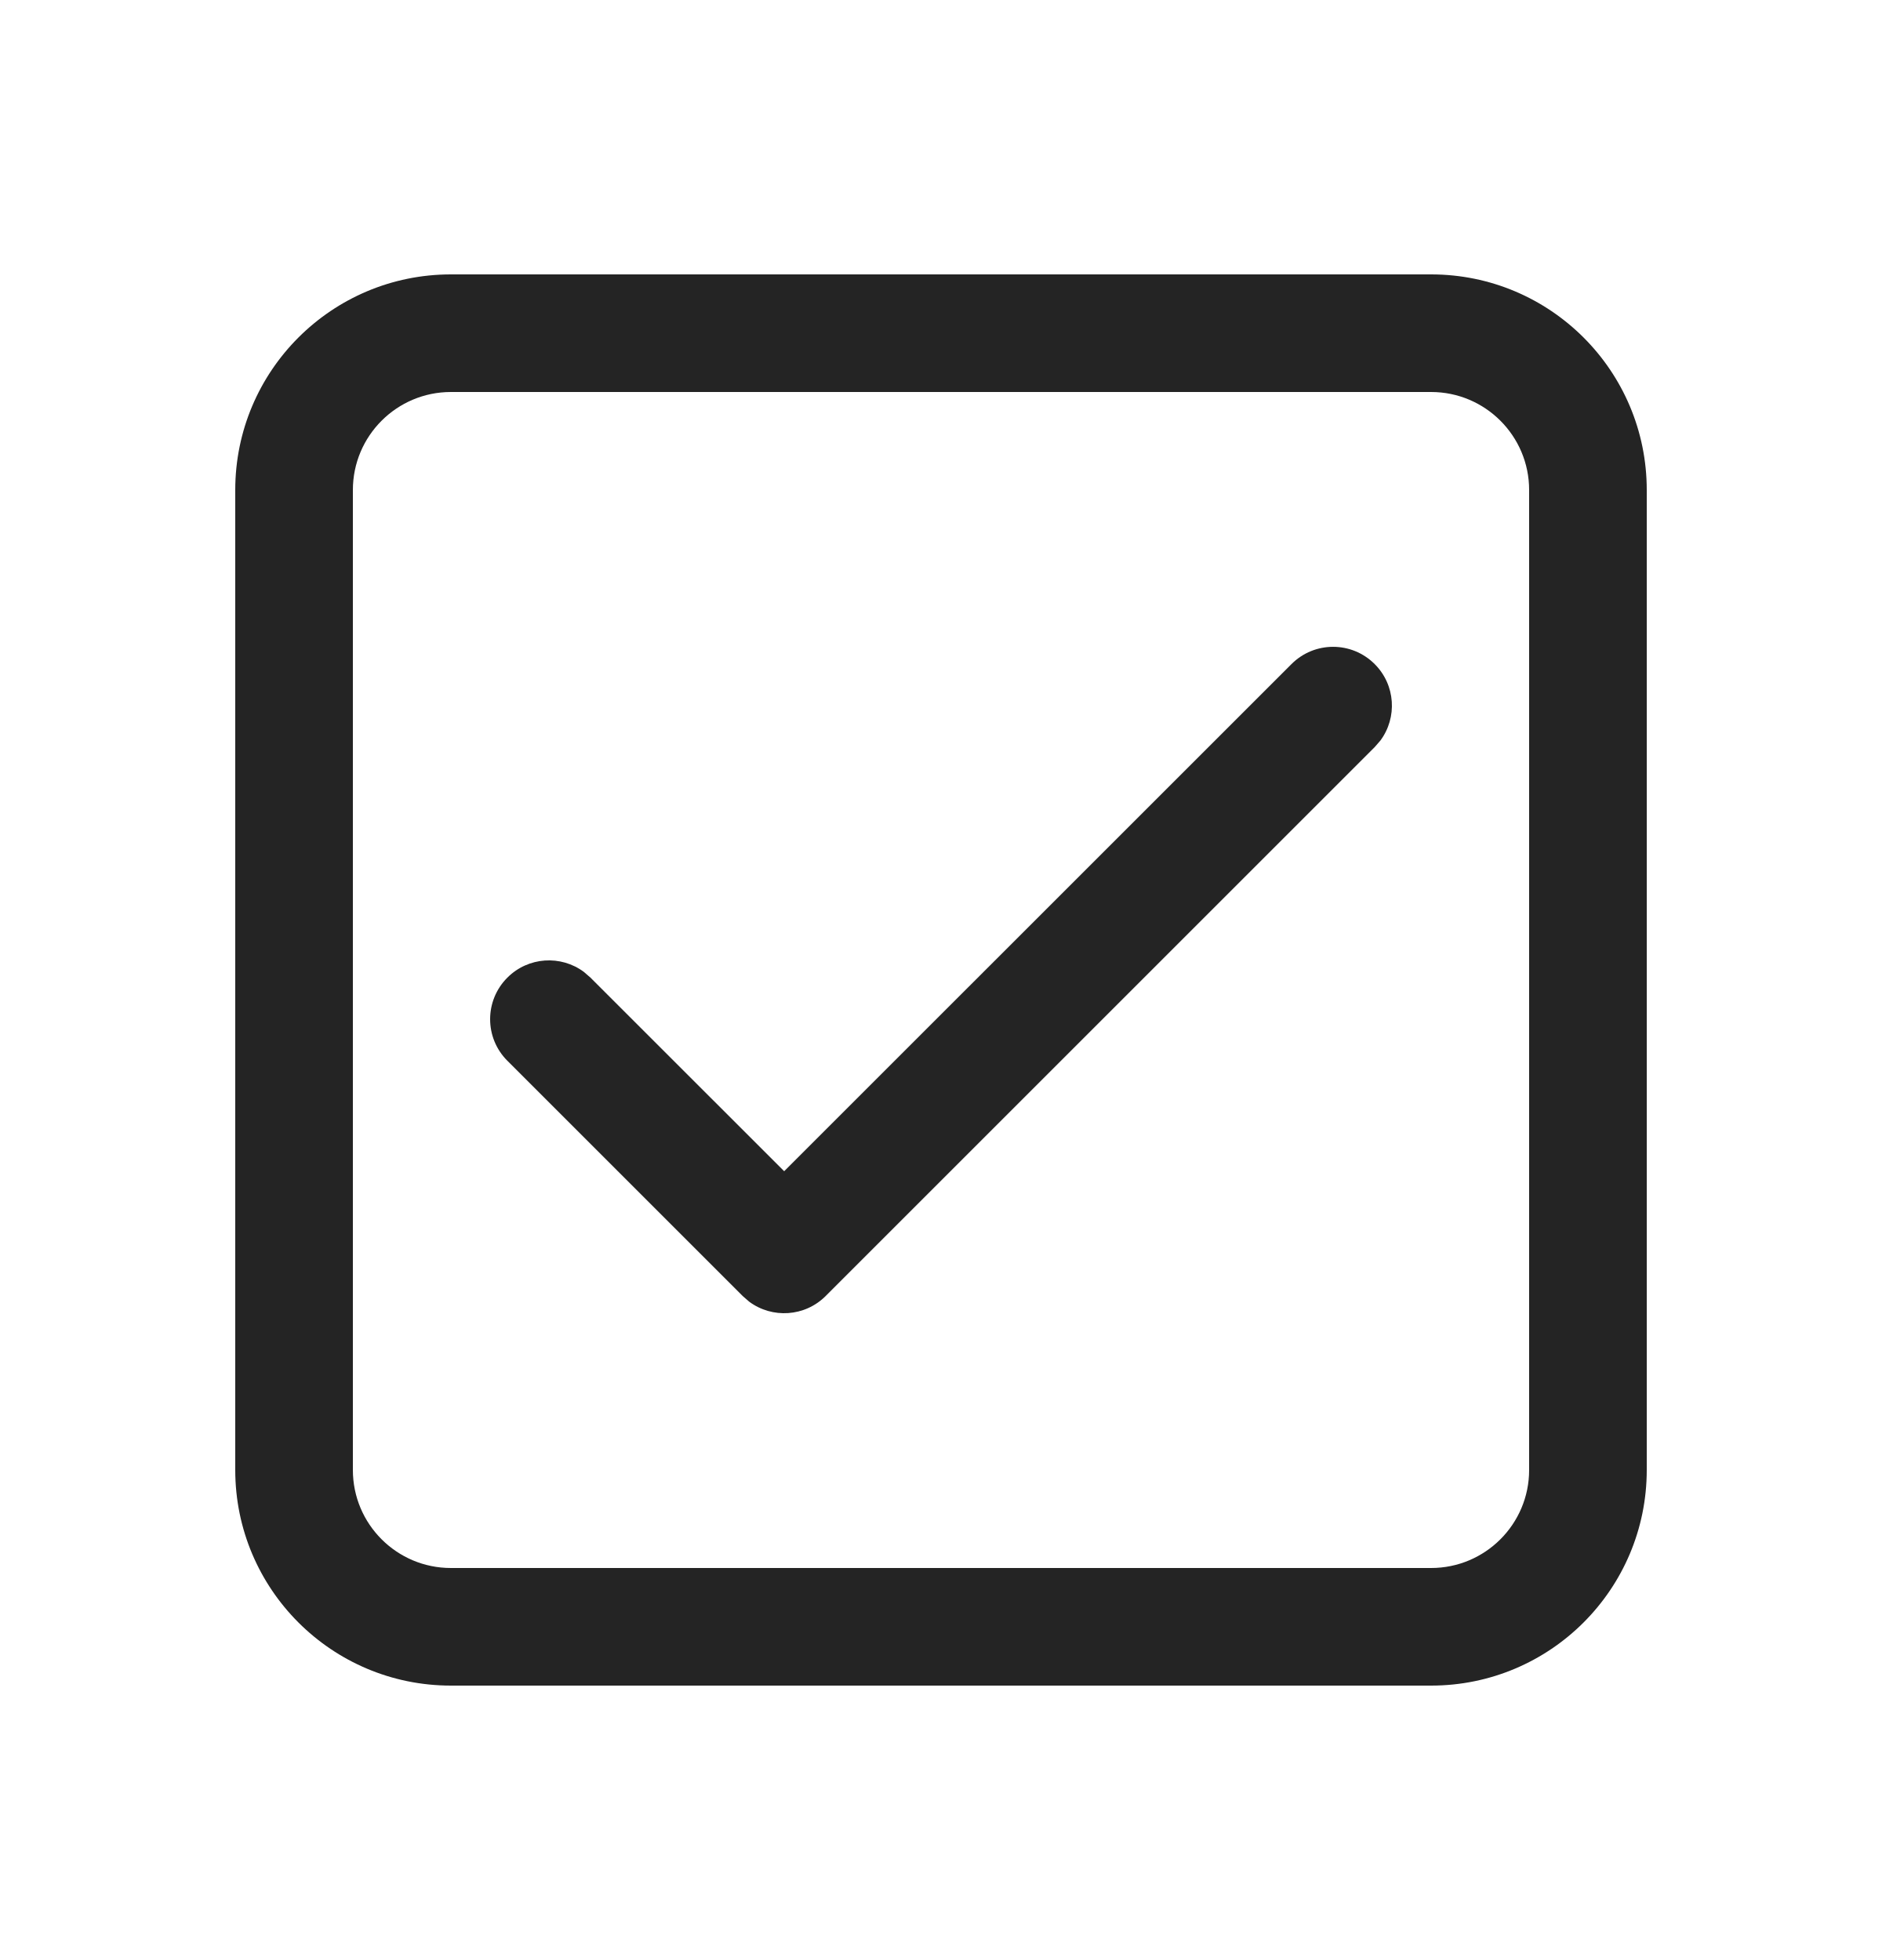
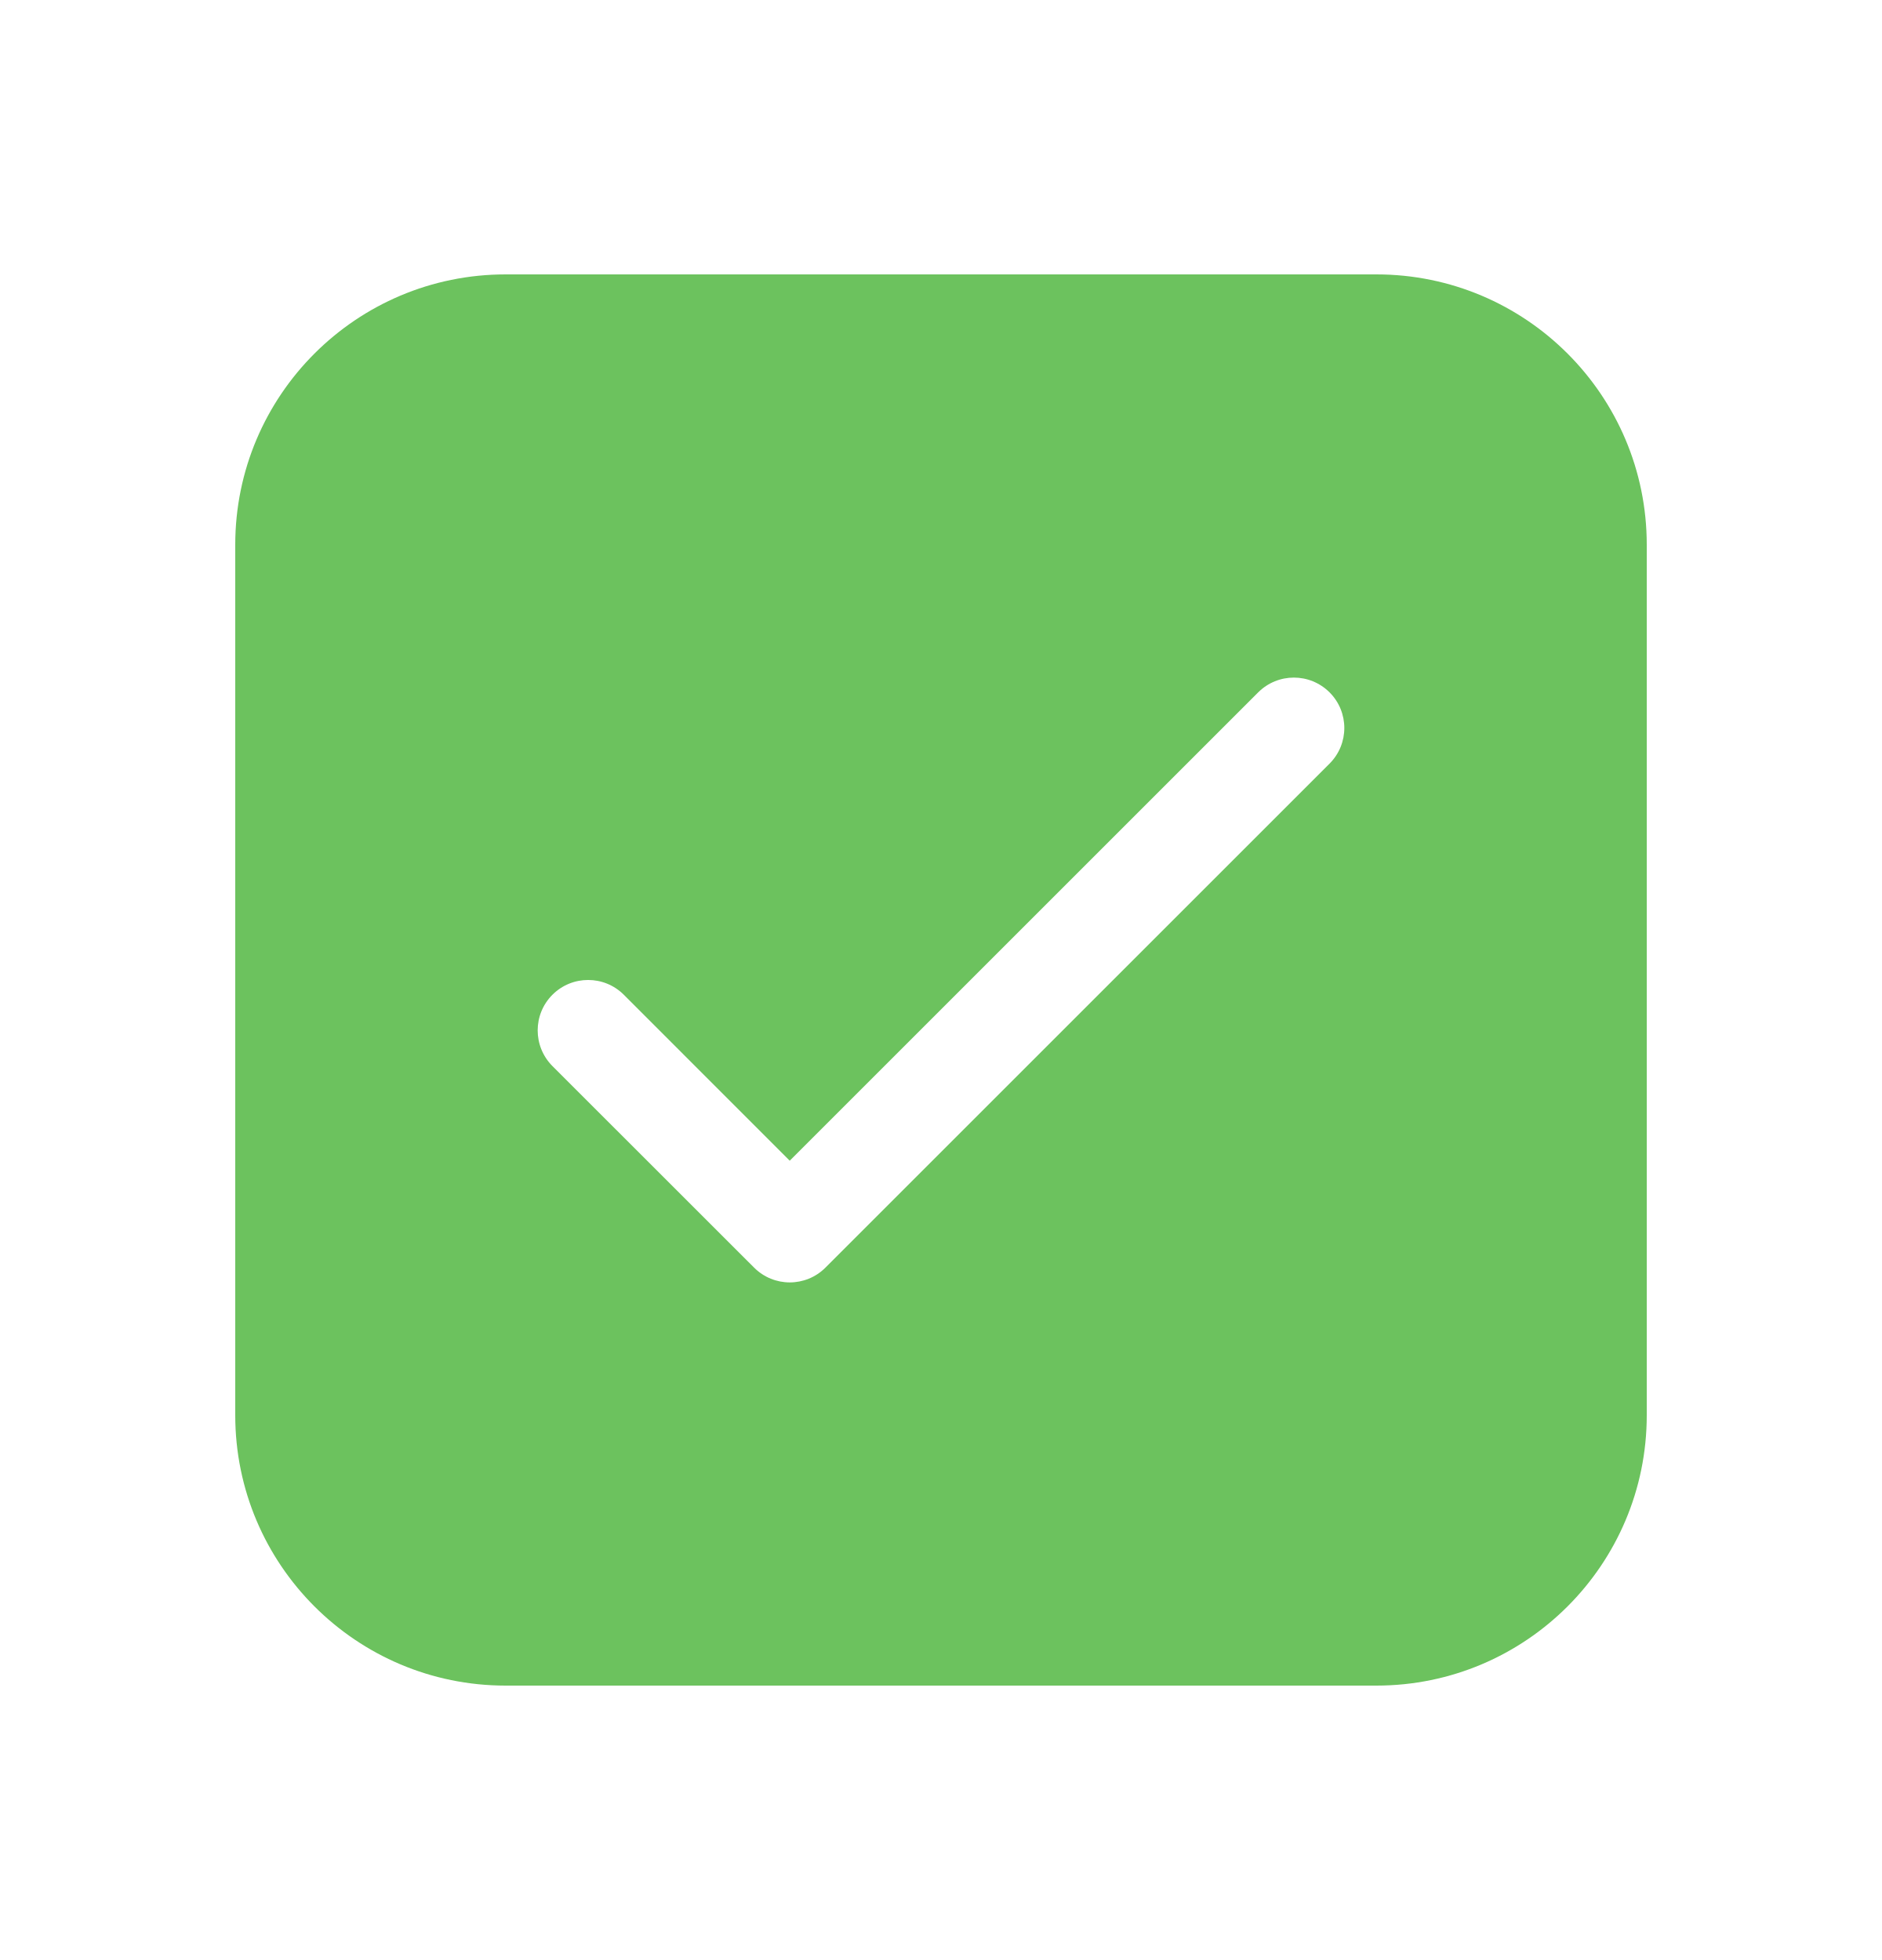
<svg xmlns="http://www.w3.org/2000/svg" width="24" height="25" viewBox="0 0 24 25" fill="none">
-   <path d="M18.25 3.5C19.769 3.5 21 4.731 21 6.25V18.75C21 20.269 19.769 21.5 18.25 21.5H5.75C4.231 21.5 3 20.269 3 18.75V6.25C3 4.731 4.231 3.5 5.75 3.5H18.25ZM18.25 5H5.75C5.06 5 4.5 5.56 4.5 6.25V18.75C4.5 19.44 5.06 20 5.75 20H18.25C18.94 20 19.5 19.44 19.5 18.75V6.25C19.5 5.56 18.94 5 18.25 5ZM10 14.939L16.47 8.47C16.763 8.177 17.237 8.177 17.53 8.47C17.797 8.736 17.821 9.153 17.603 9.446L17.53 9.53L10.53 16.53C10.264 16.797 9.847 16.821 9.554 16.603L9.47 16.53L6.47 13.53C6.177 13.237 6.177 12.763 6.47 12.47C6.736 12.203 7.153 12.179 7.446 12.397L7.53 12.47L10 14.939Z" fill="#242424" />
+   <path d="M3 6.948C3 5.044 4.544 3.5 6.448 3.5H17.552C19.456 3.5 21 5.044 21 6.948V18.052C21 19.956 19.456 21.5 17.552 21.5H6.448C4.544 21.5 3 19.956 3 18.052V6.948ZM16.955 9.74C17.206 9.489 17.206 9.082 16.955 8.831C16.703 8.58 16.297 8.58 16.045 8.831L10.071 14.805L7.955 12.688C7.704 12.437 7.296 12.437 7.045 12.688C6.794 12.939 6.794 13.346 7.045 13.598L9.617 16.169C9.868 16.42 10.275 16.42 10.526 16.169L16.955 9.74Z" fill="#6CC25E" />
</svg>
